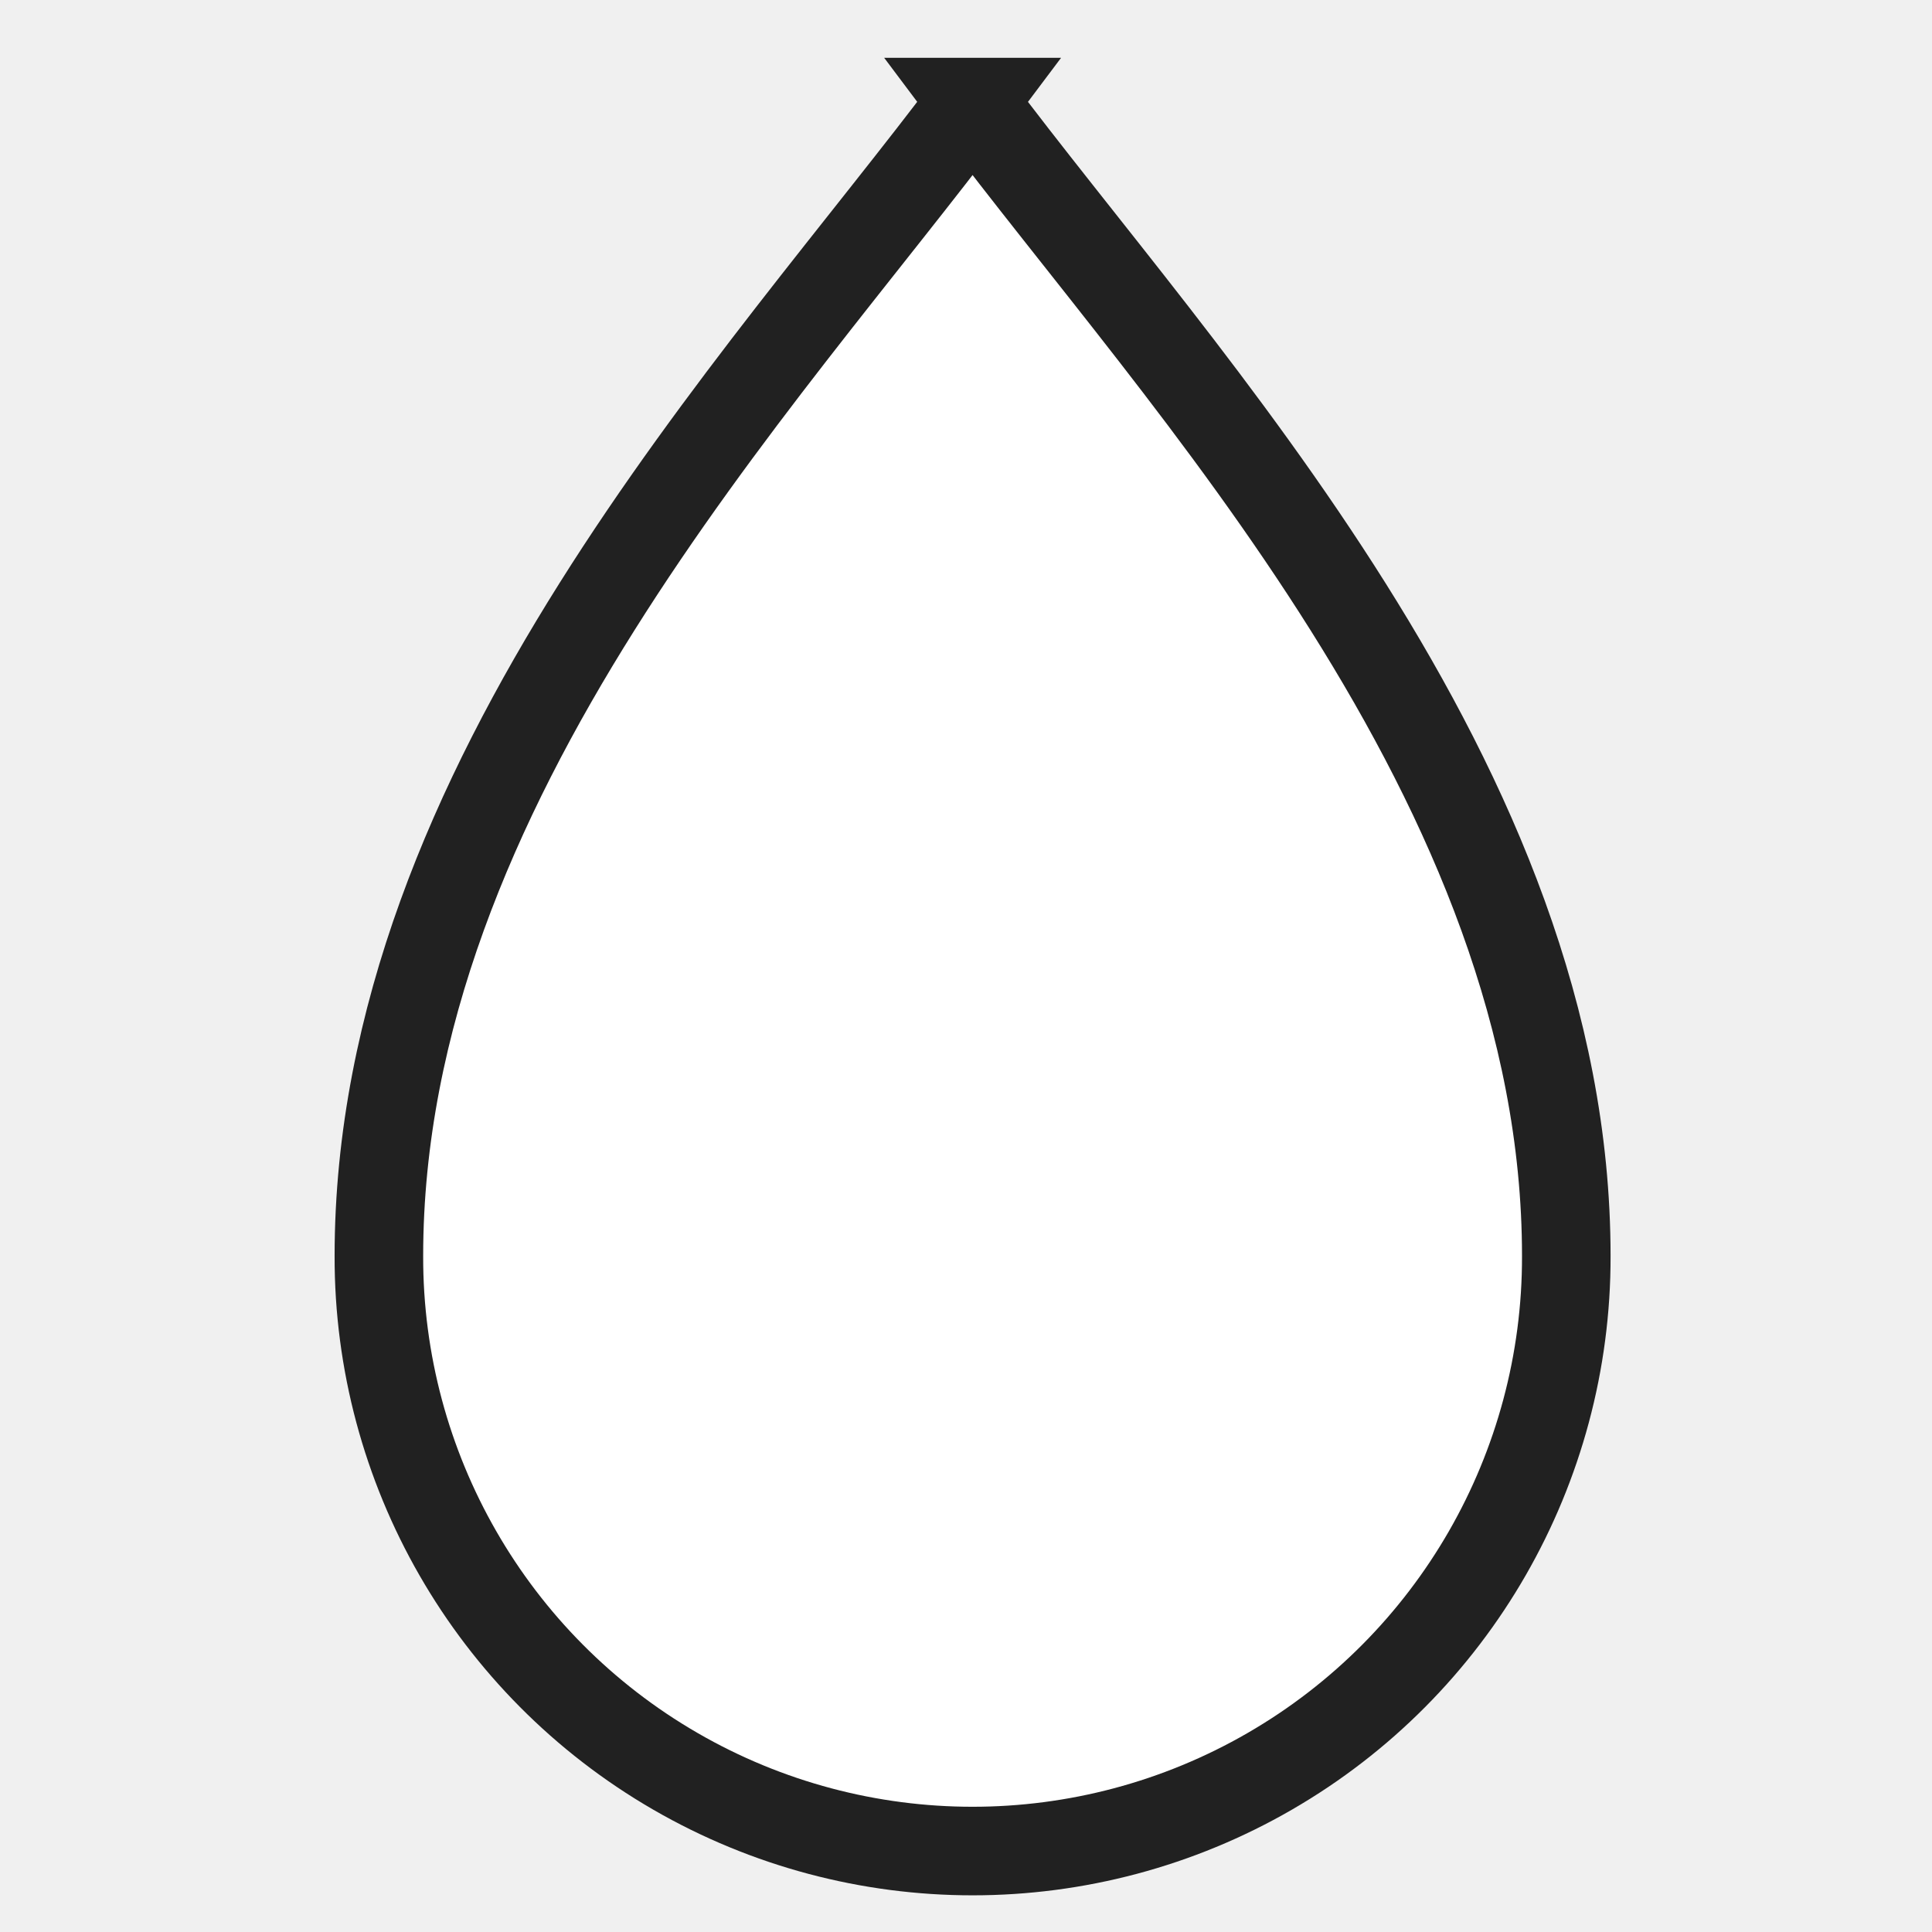
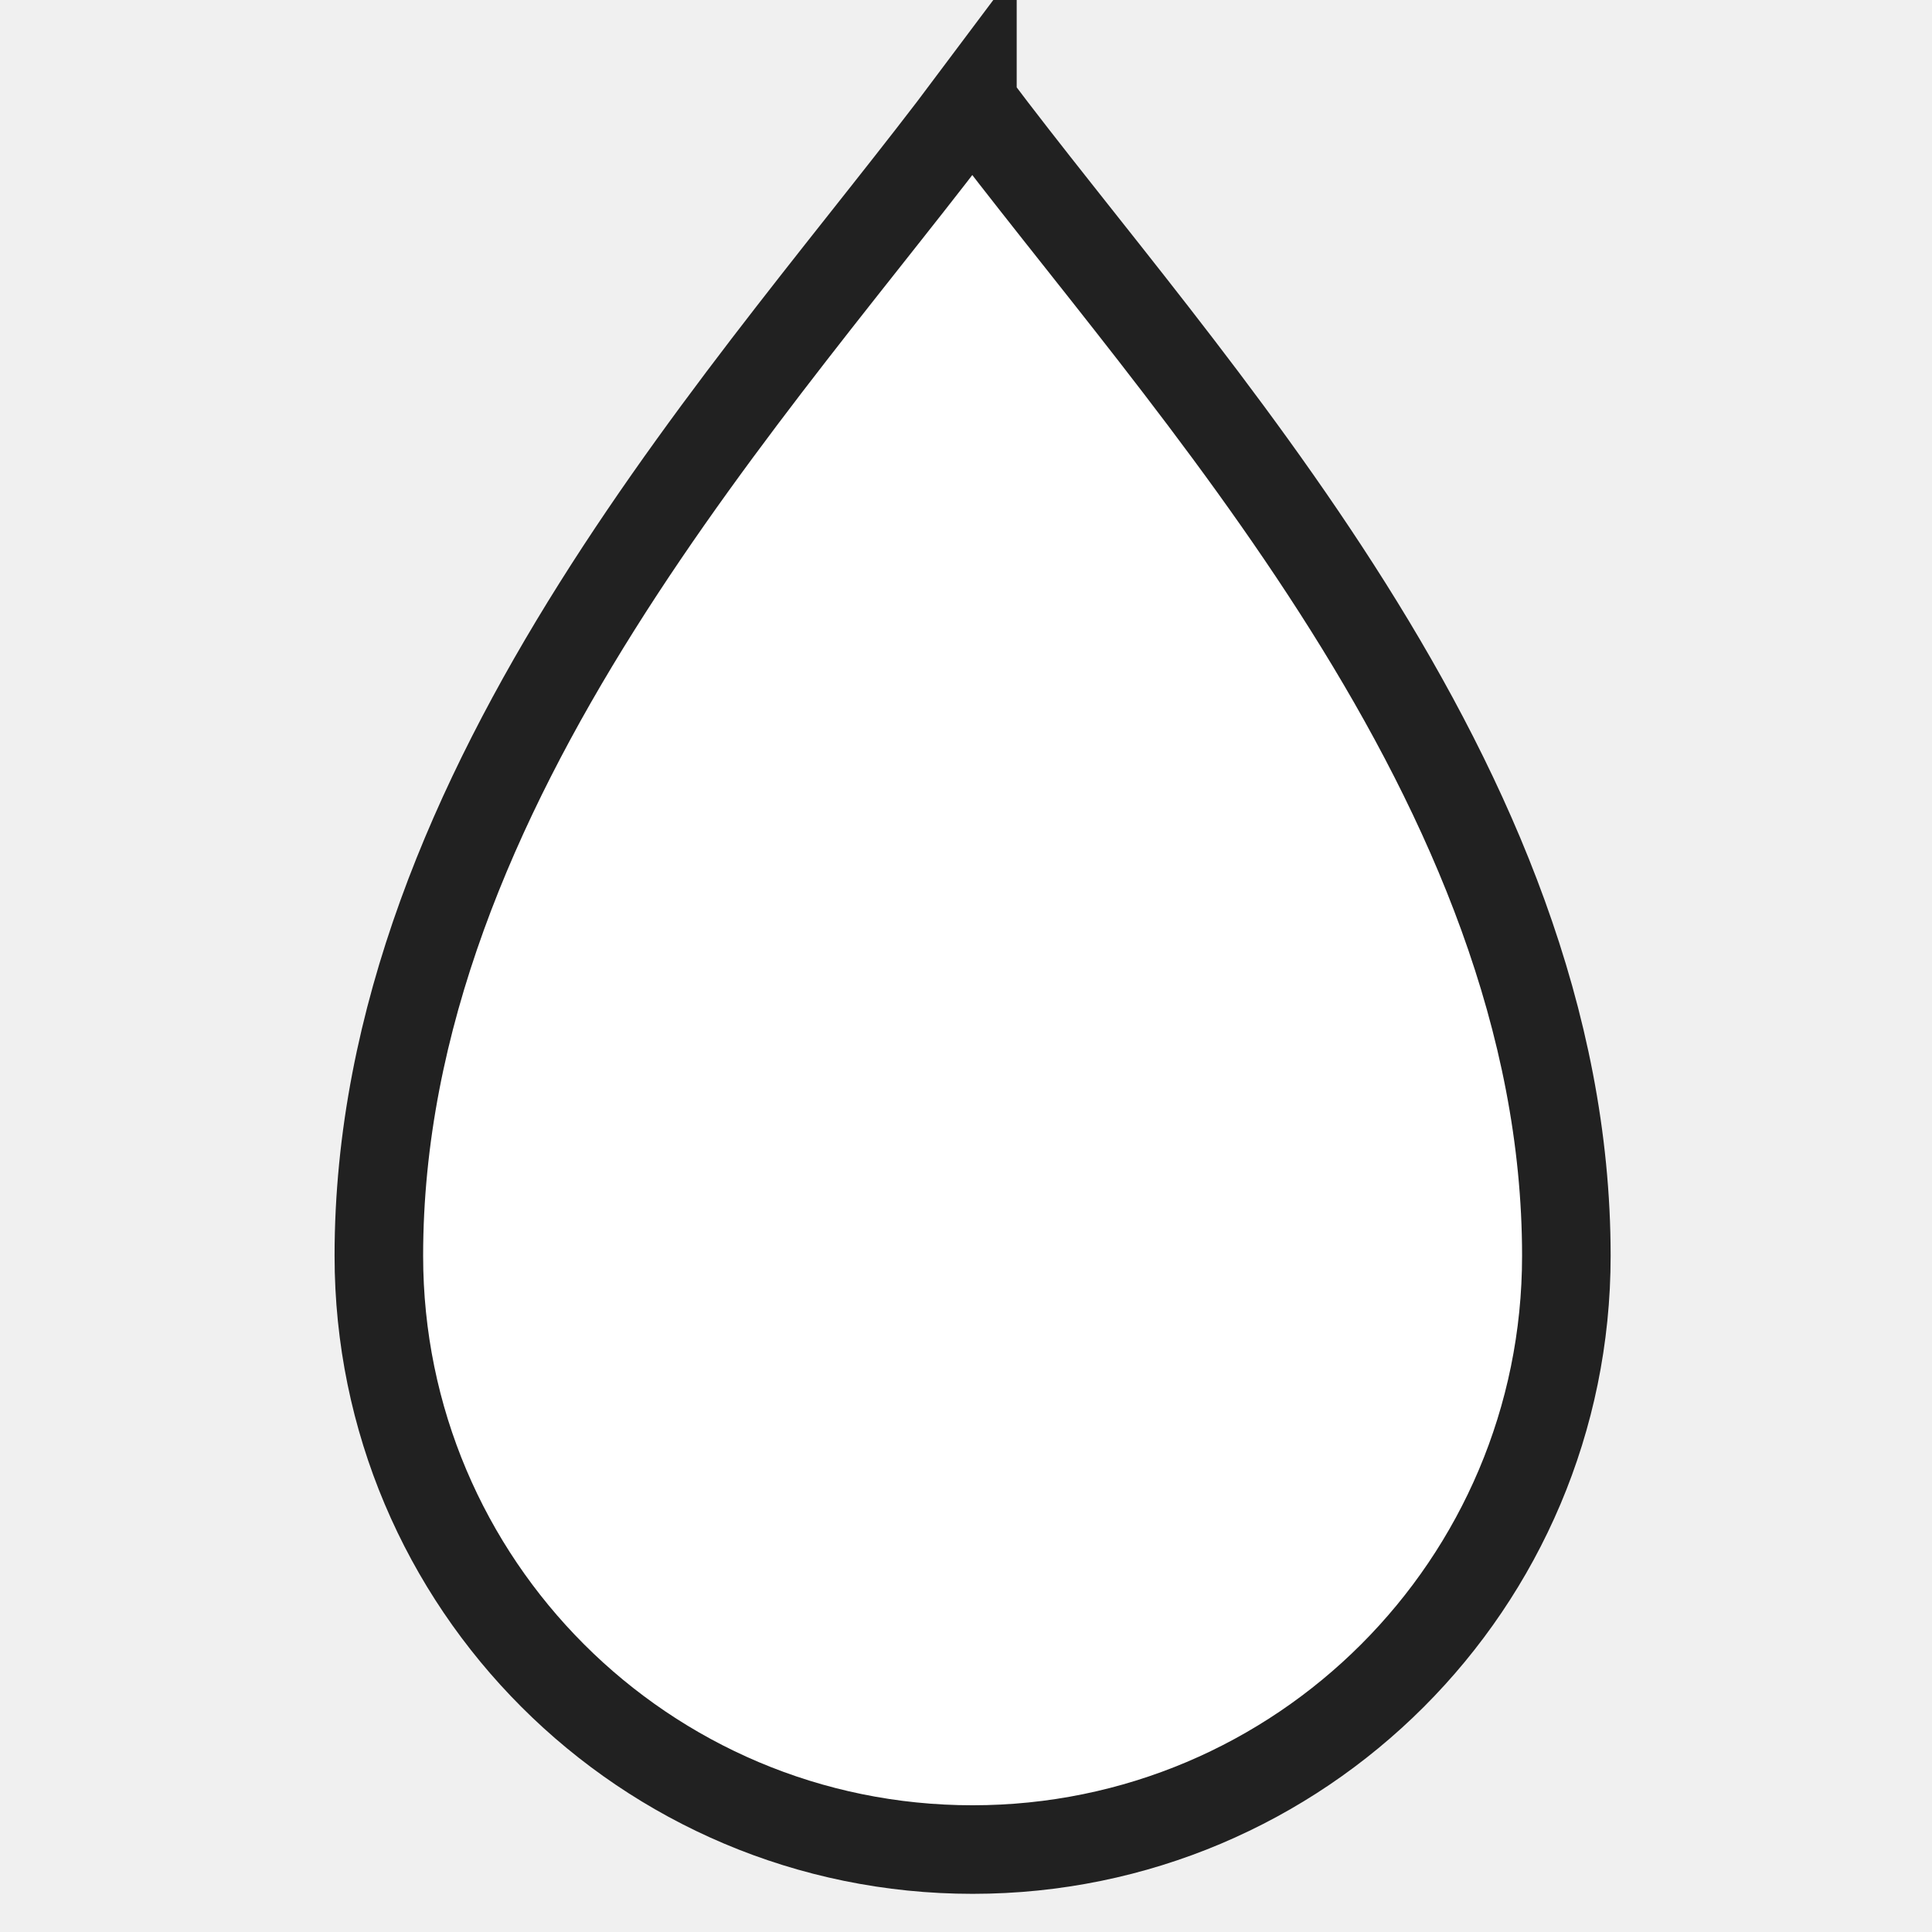
- <svg xmlns="http://www.w3.org/2000/svg" xml:space="preserve" width="100" height="100" style="width:100px;height:100px;opacity:1" viewBox="0 0 512 512" version="1.1" id="svg839">
-   <defs id="defs843" />
-   <path d="M 257.747,27.05 C 202.104,101.323 100.41,207.441 100.41,332.828 a 157.337,157.322 0 1 0 314.673,0 c 0,-125.297 -101.694,-231.414 -157.337,-305.778 z" style="fill:#ffffff;fill-opacity:1;stroke:#212121;stroke-width:23.47;stroke-miterlimit:4;stroke-dasharray:none;stroke-opacity:1" id="path837" />
+ <svg xmlns="http://www.w3.org/2000/svg" xml:space="preserve" width="100" height="100" style="width:100px;height:100px;opacity:1" viewBox="0 0 512 512">
+   <path d="M257.7 27c-55.6 74.3-157.3 180.4-157.3 305.8a157.3 157.3 0 1 0 314.7 0c0-125.3-101.7-231.4-157.4-305.7z" style="fill:#fff;fill-opacity:1;stroke:#212121;stroke-width:23.47;stroke-miterlimit:4;stroke-dasharray:none;stroke-opacity:1" />
</svg>
